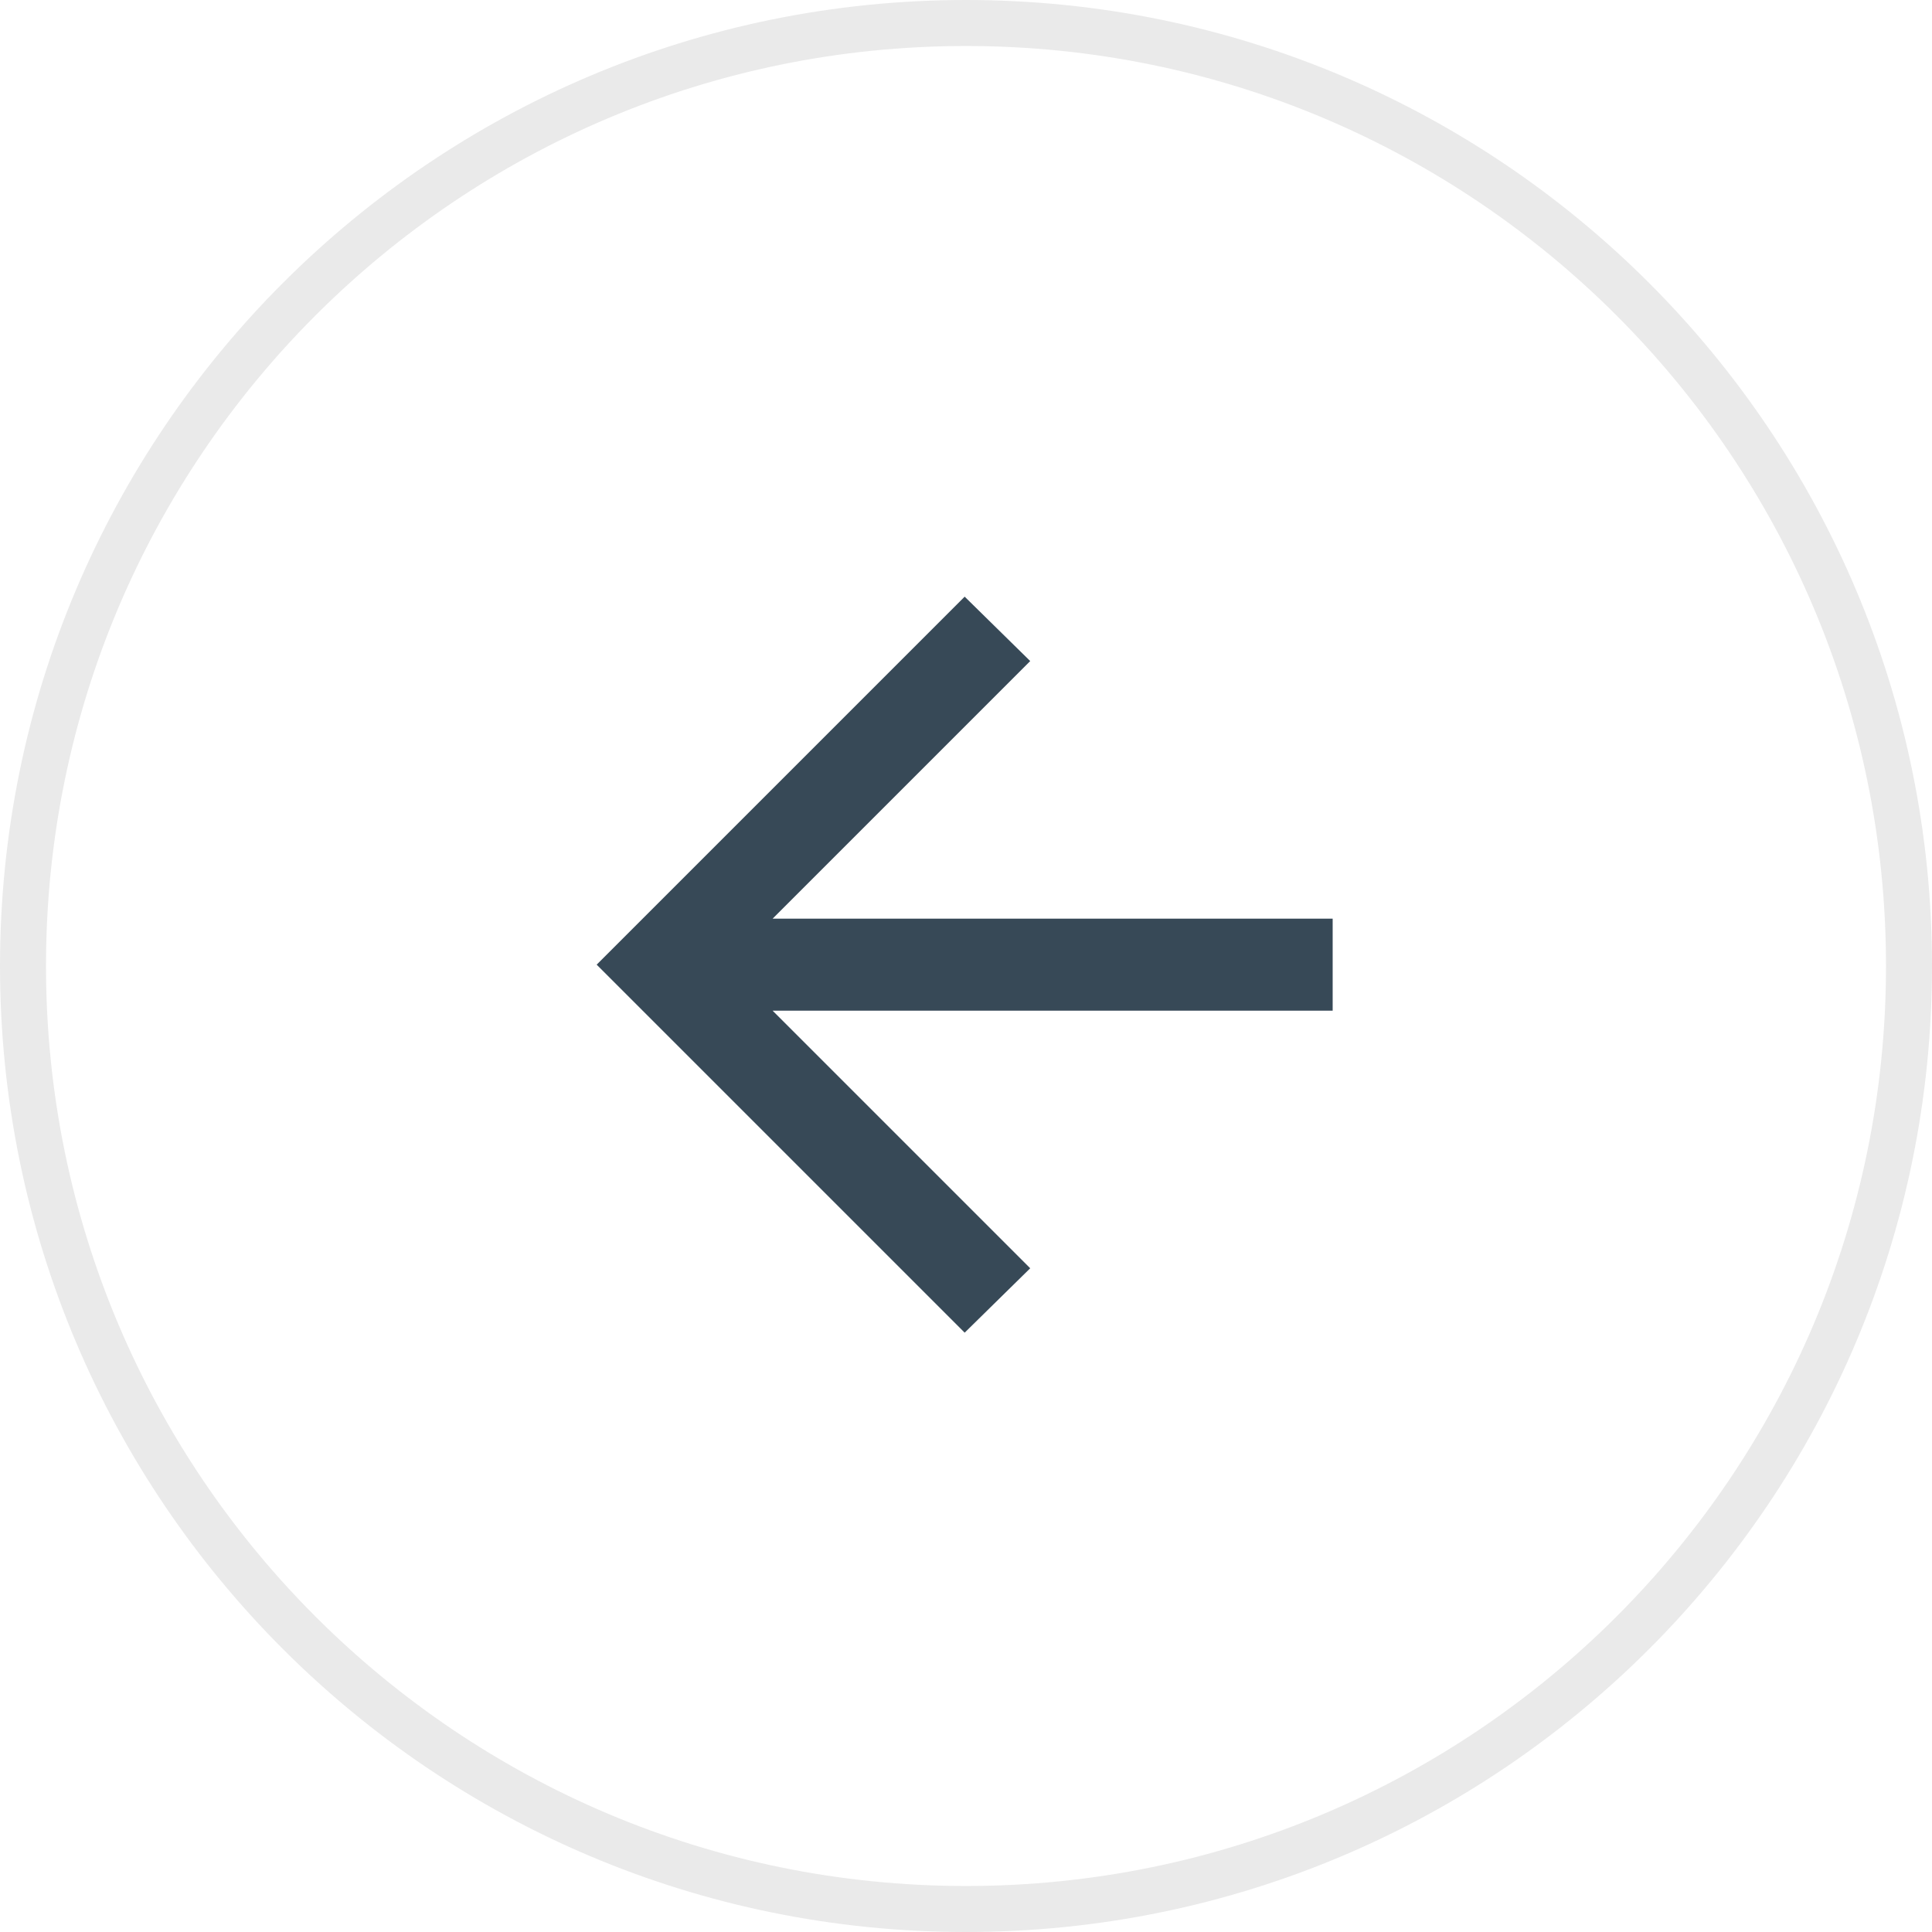
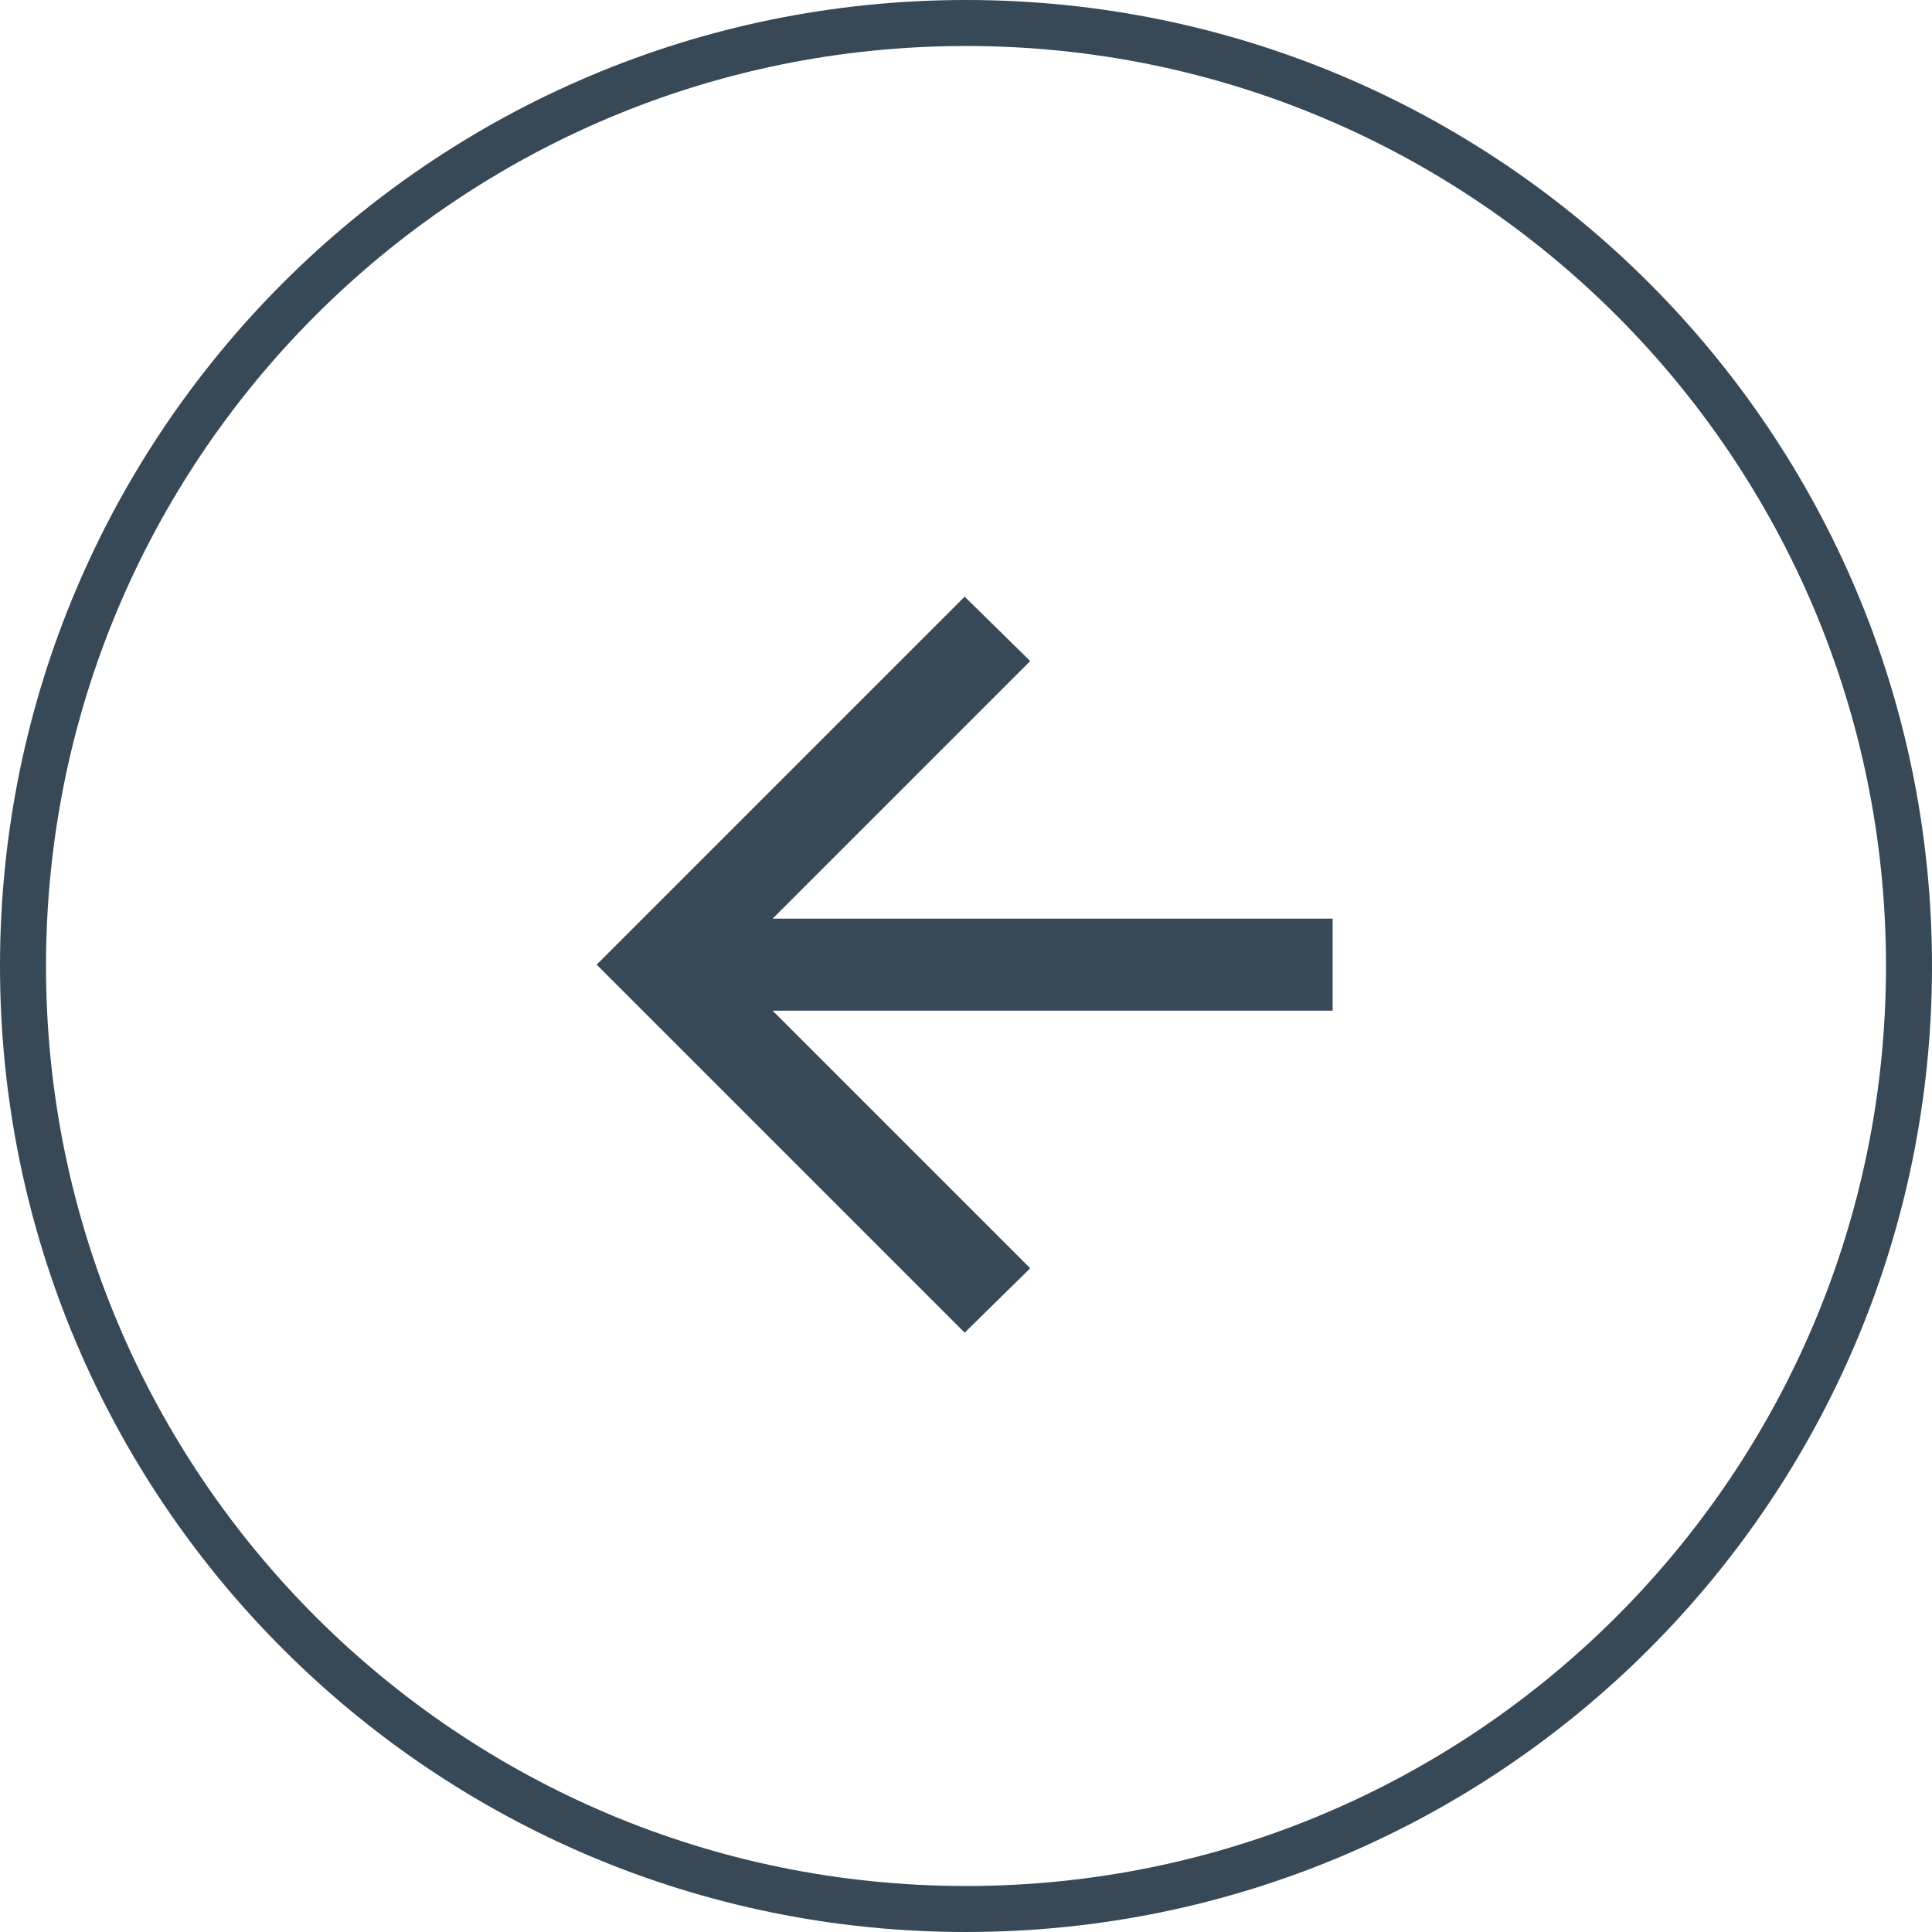
<svg xmlns="http://www.w3.org/2000/svg" width="42" height="42" viewBox="0 0 42 42" fill="none">
-   <g id="Group 1116599394">
+   <g id="Group 1116599291">
    <g id="arrow_downward">
-       <mask id="mask0_4643_1287" style="mask-type:alpha" maskUnits="userSpaceOnUse" x="4" y="4" width="34" height="34">
+       <mask id="mask0_4583_1254" style="mask-type:alpha" maskUnits="userSpaceOnUse" x="4" y="4" width="34" height="34">
        <rect id="Bounding box" x="20.971" y="37.941" width="24" height="24" transform="rotate(-135 20.9707 37.9414)" fill="#D9D9D9" />
      </mask>
-       <g mask="url(#mask0_4643_1287)">
+       <g mask="url(#mask0_4583_1254)">
        <path id="arrow_downward_2" d="M28.971 19.971H16.796L22.396 14.371L20.971 12.971L12.971 20.971L20.971 28.971L22.396 27.571L16.796 21.971H28.971V19.971Z" fill="#374957" />
      </g>
    </g>
-     <circle id="Ellipse 1389" cx="21" cy="21" r="20.5" stroke="#EAEAEA" />
+     <circle id="Ellipse 1389" cx="21" cy="21" r="20.5" stroke="#374957" />
  </g>
</svg>
